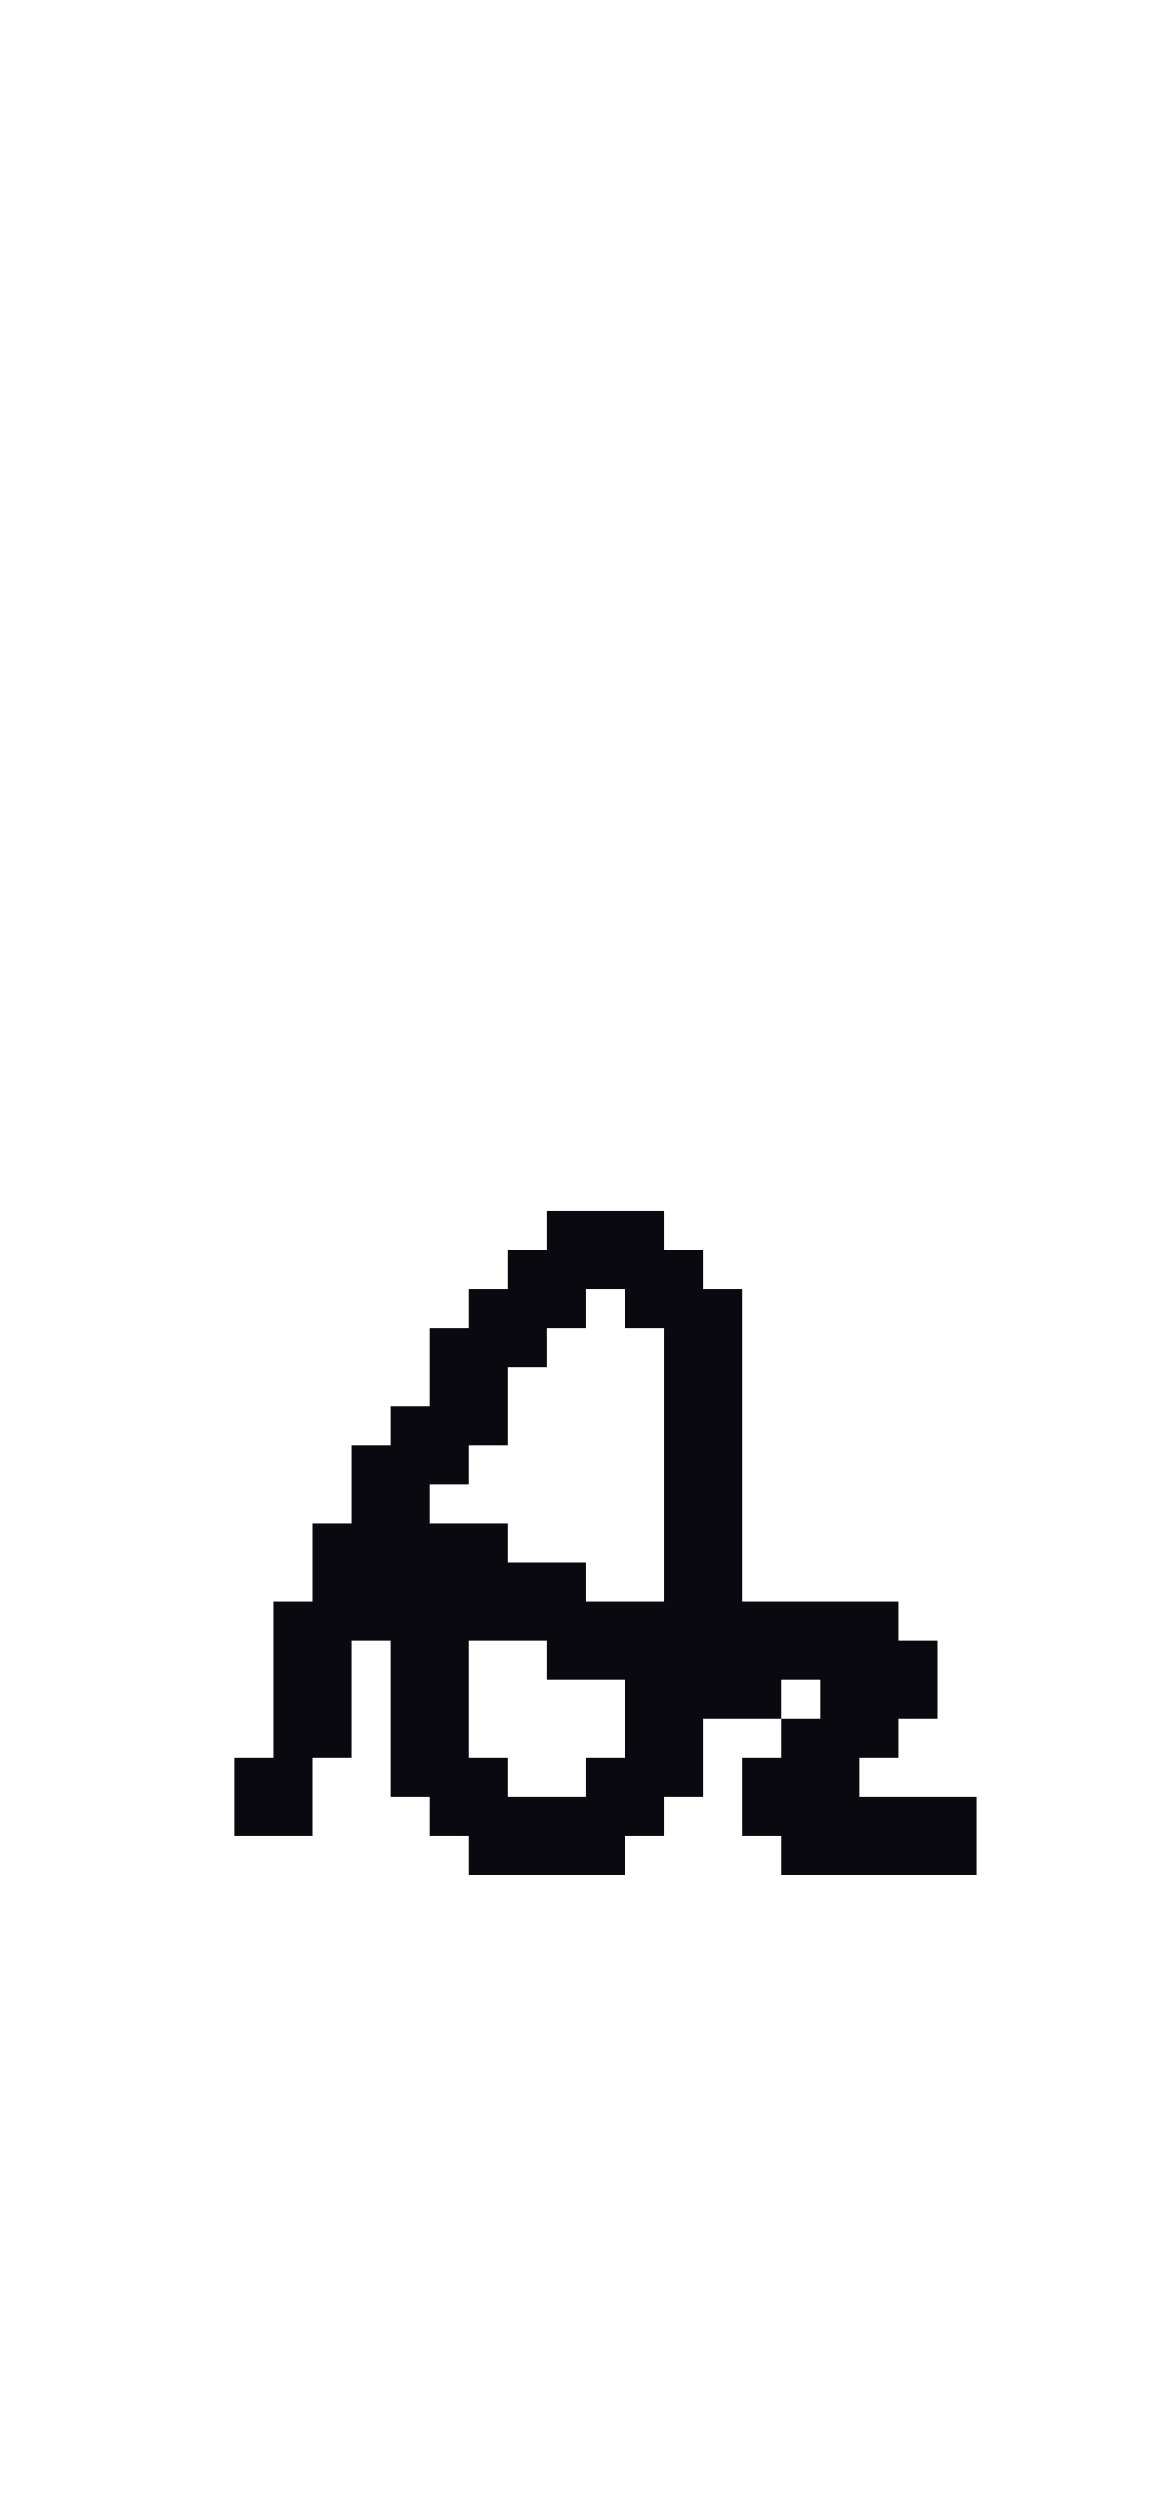
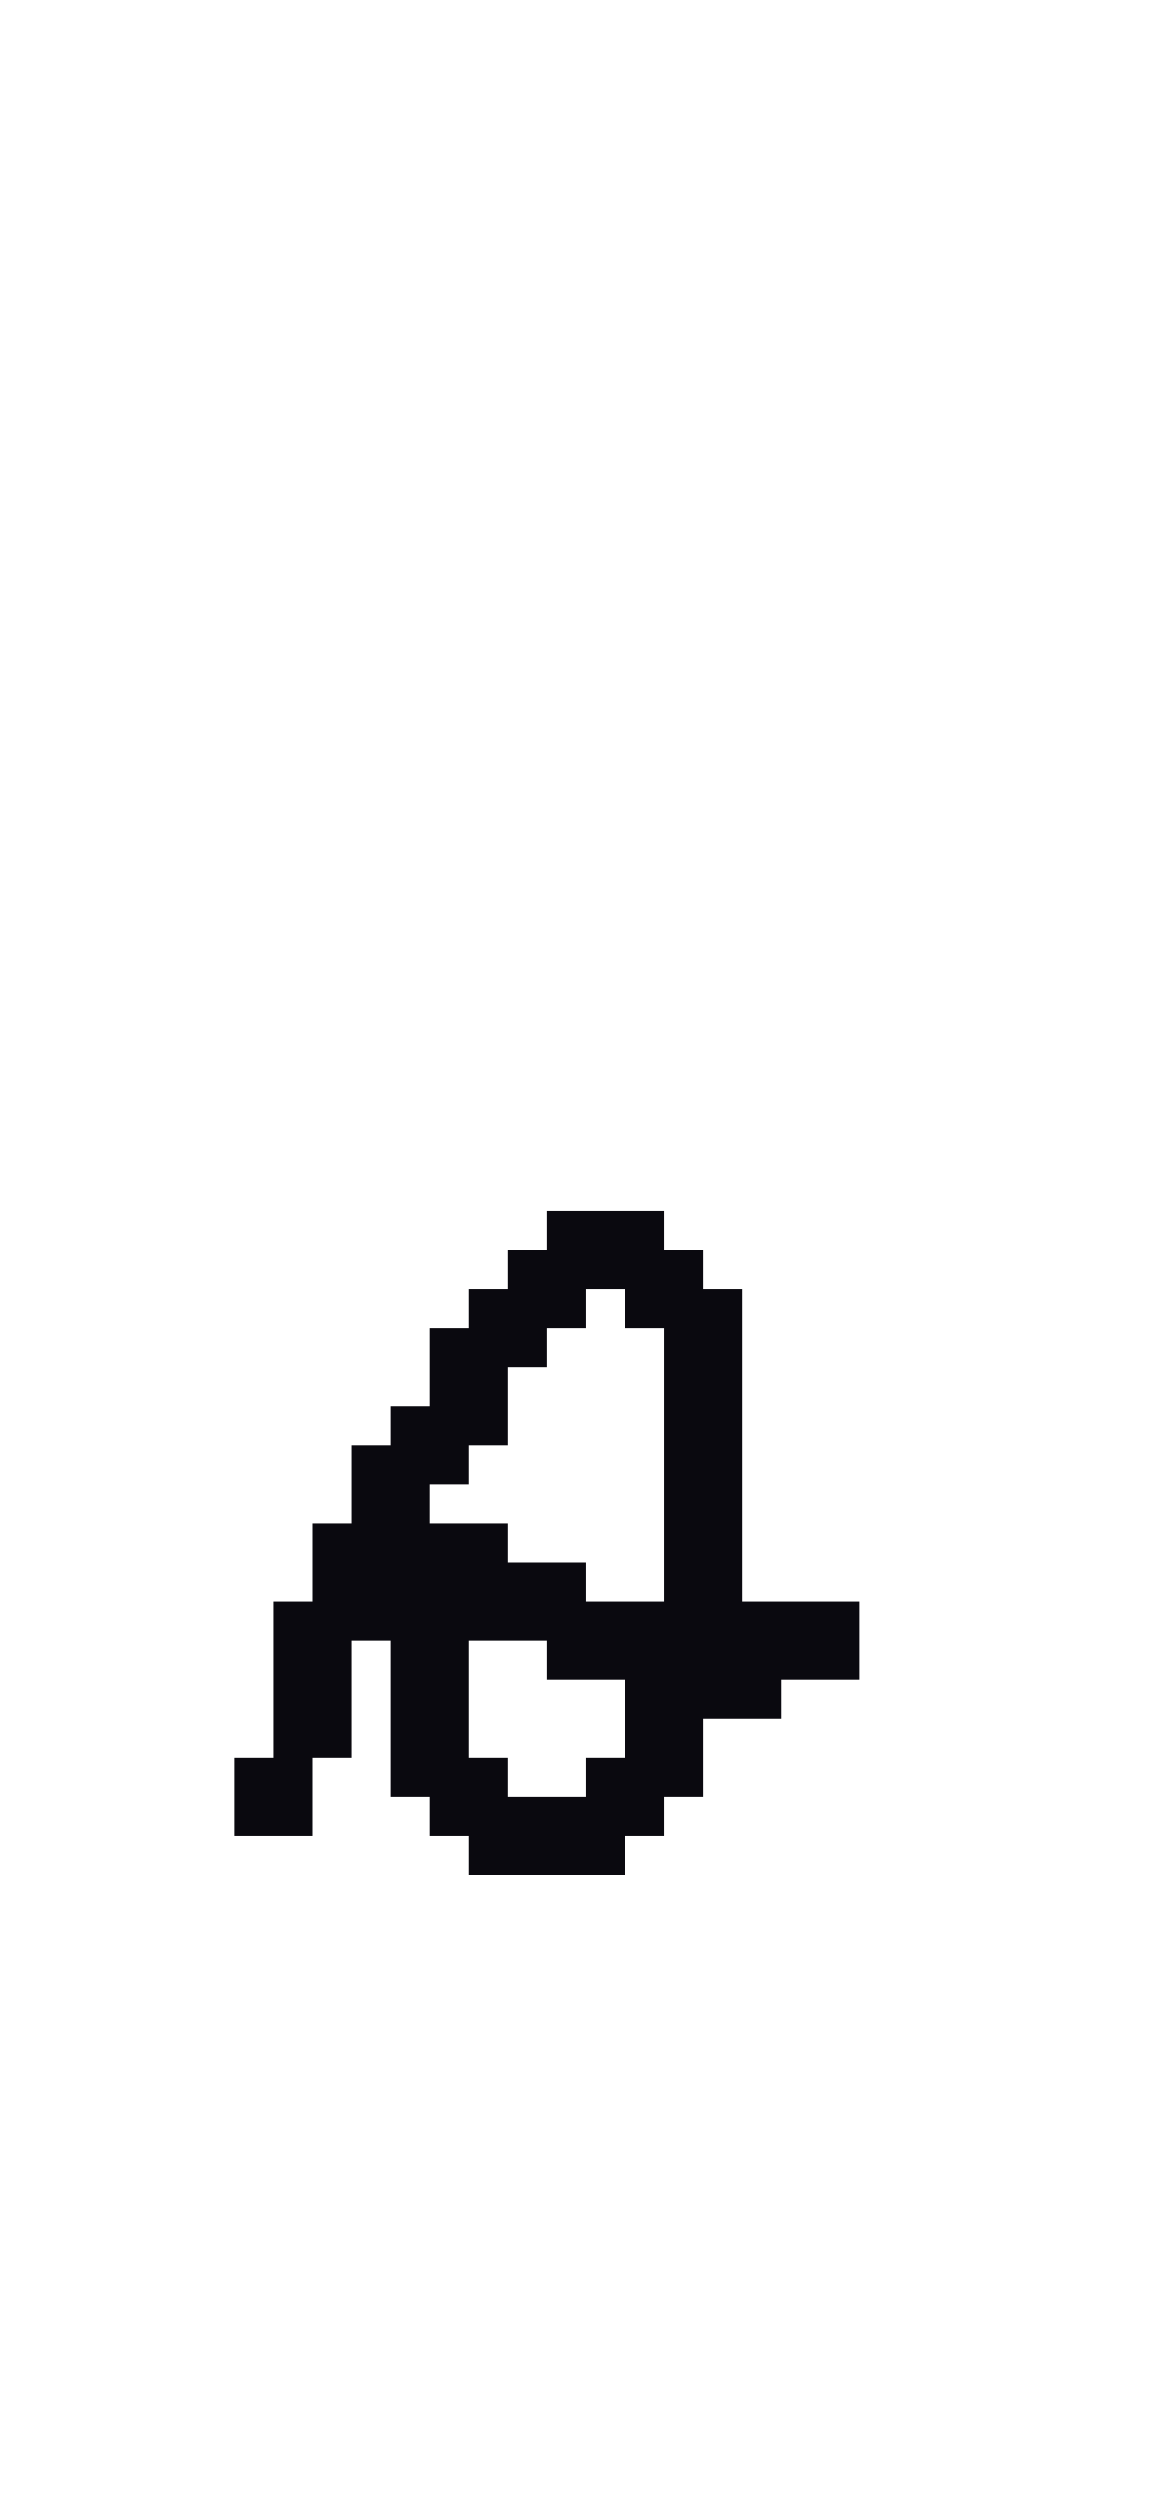
<svg xmlns="http://www.w3.org/2000/svg" baseProfile="full" height="64px" version="1.1" viewBox="0 0 30 64" width="30px">
  <defs />
  <g id="x0a090f_r10_g9_b15_a1.0">
-     <path d="M 17,47 16,47 16,48 12,48 12,47 11,47 11,46 10,46 10,42 9,42 9,45 8,45 8,47 6,47 6,45 7,45 7,41 8,41 8,39 9,39 9,37 10,37 10,36 11,36 11,34 12,34 12,33 13,33 13,32 14,32 14,31 17,31 17,32 18,32 18,33 19,33 19,39 19,41 23,41 23,42 24,42 24,44 23,44 23,45 22,45 22,46 25,46 25,47 25,48 20,48 20,47 19,47 19,45 20,45 20,44 18,44 18,46 17,46 z M 17,34 16,34 16,33 15,33 15,34 14,34 14,35 13,35 13,37 12,37 12,38 11,38 11,39 13,39 13,40 15,40 15,41 17,41 z M 16,43 14,43 14,42 12,42 12,45 13,45 13,46 15,46 15,45 16,45 z M 21,44 21,43 20,43 20,44 z" fill="#0a090f" fill-opacity="1.0" id="x0a090f_r10_g9_b15_a1.0_shape1" />
+     <path d="M 17,47 16,47 16,48 13,48 12,48 12,47 11,47 11,46 10,46 10,45 10,42 9,42 9,45 8,45 8,47 6,47 6,45 7,45 7,42 7,41 8,41 8,40 8,39 9,39 9,38 9,37 10,37 10,36 11,36 11,34 12,34 12,33 13,33 13,32 14,32 14,31 15,31 17,31 17,32 18,32 18,33 19,33 19,35 19,41 22,41 22,43 20,43 20,44 18,44 18,46 17,46 z M 17,34 16,34 16,33 15,33 15,34 14,34 14,35 13,35 13,37 12,37 12,38 11,38 11,39 13,39 13,40 15,40 15,41 17,41 z M 13,46 15,46 15,45 16,45 16,43 14,43 14,42 12,42 12,45 13,45 z" fill="#0a090f" fill-opacity="1.0" id="x0a090f_r10_g9_b15_a1.0_shape1" />
  </g>
</svg>
